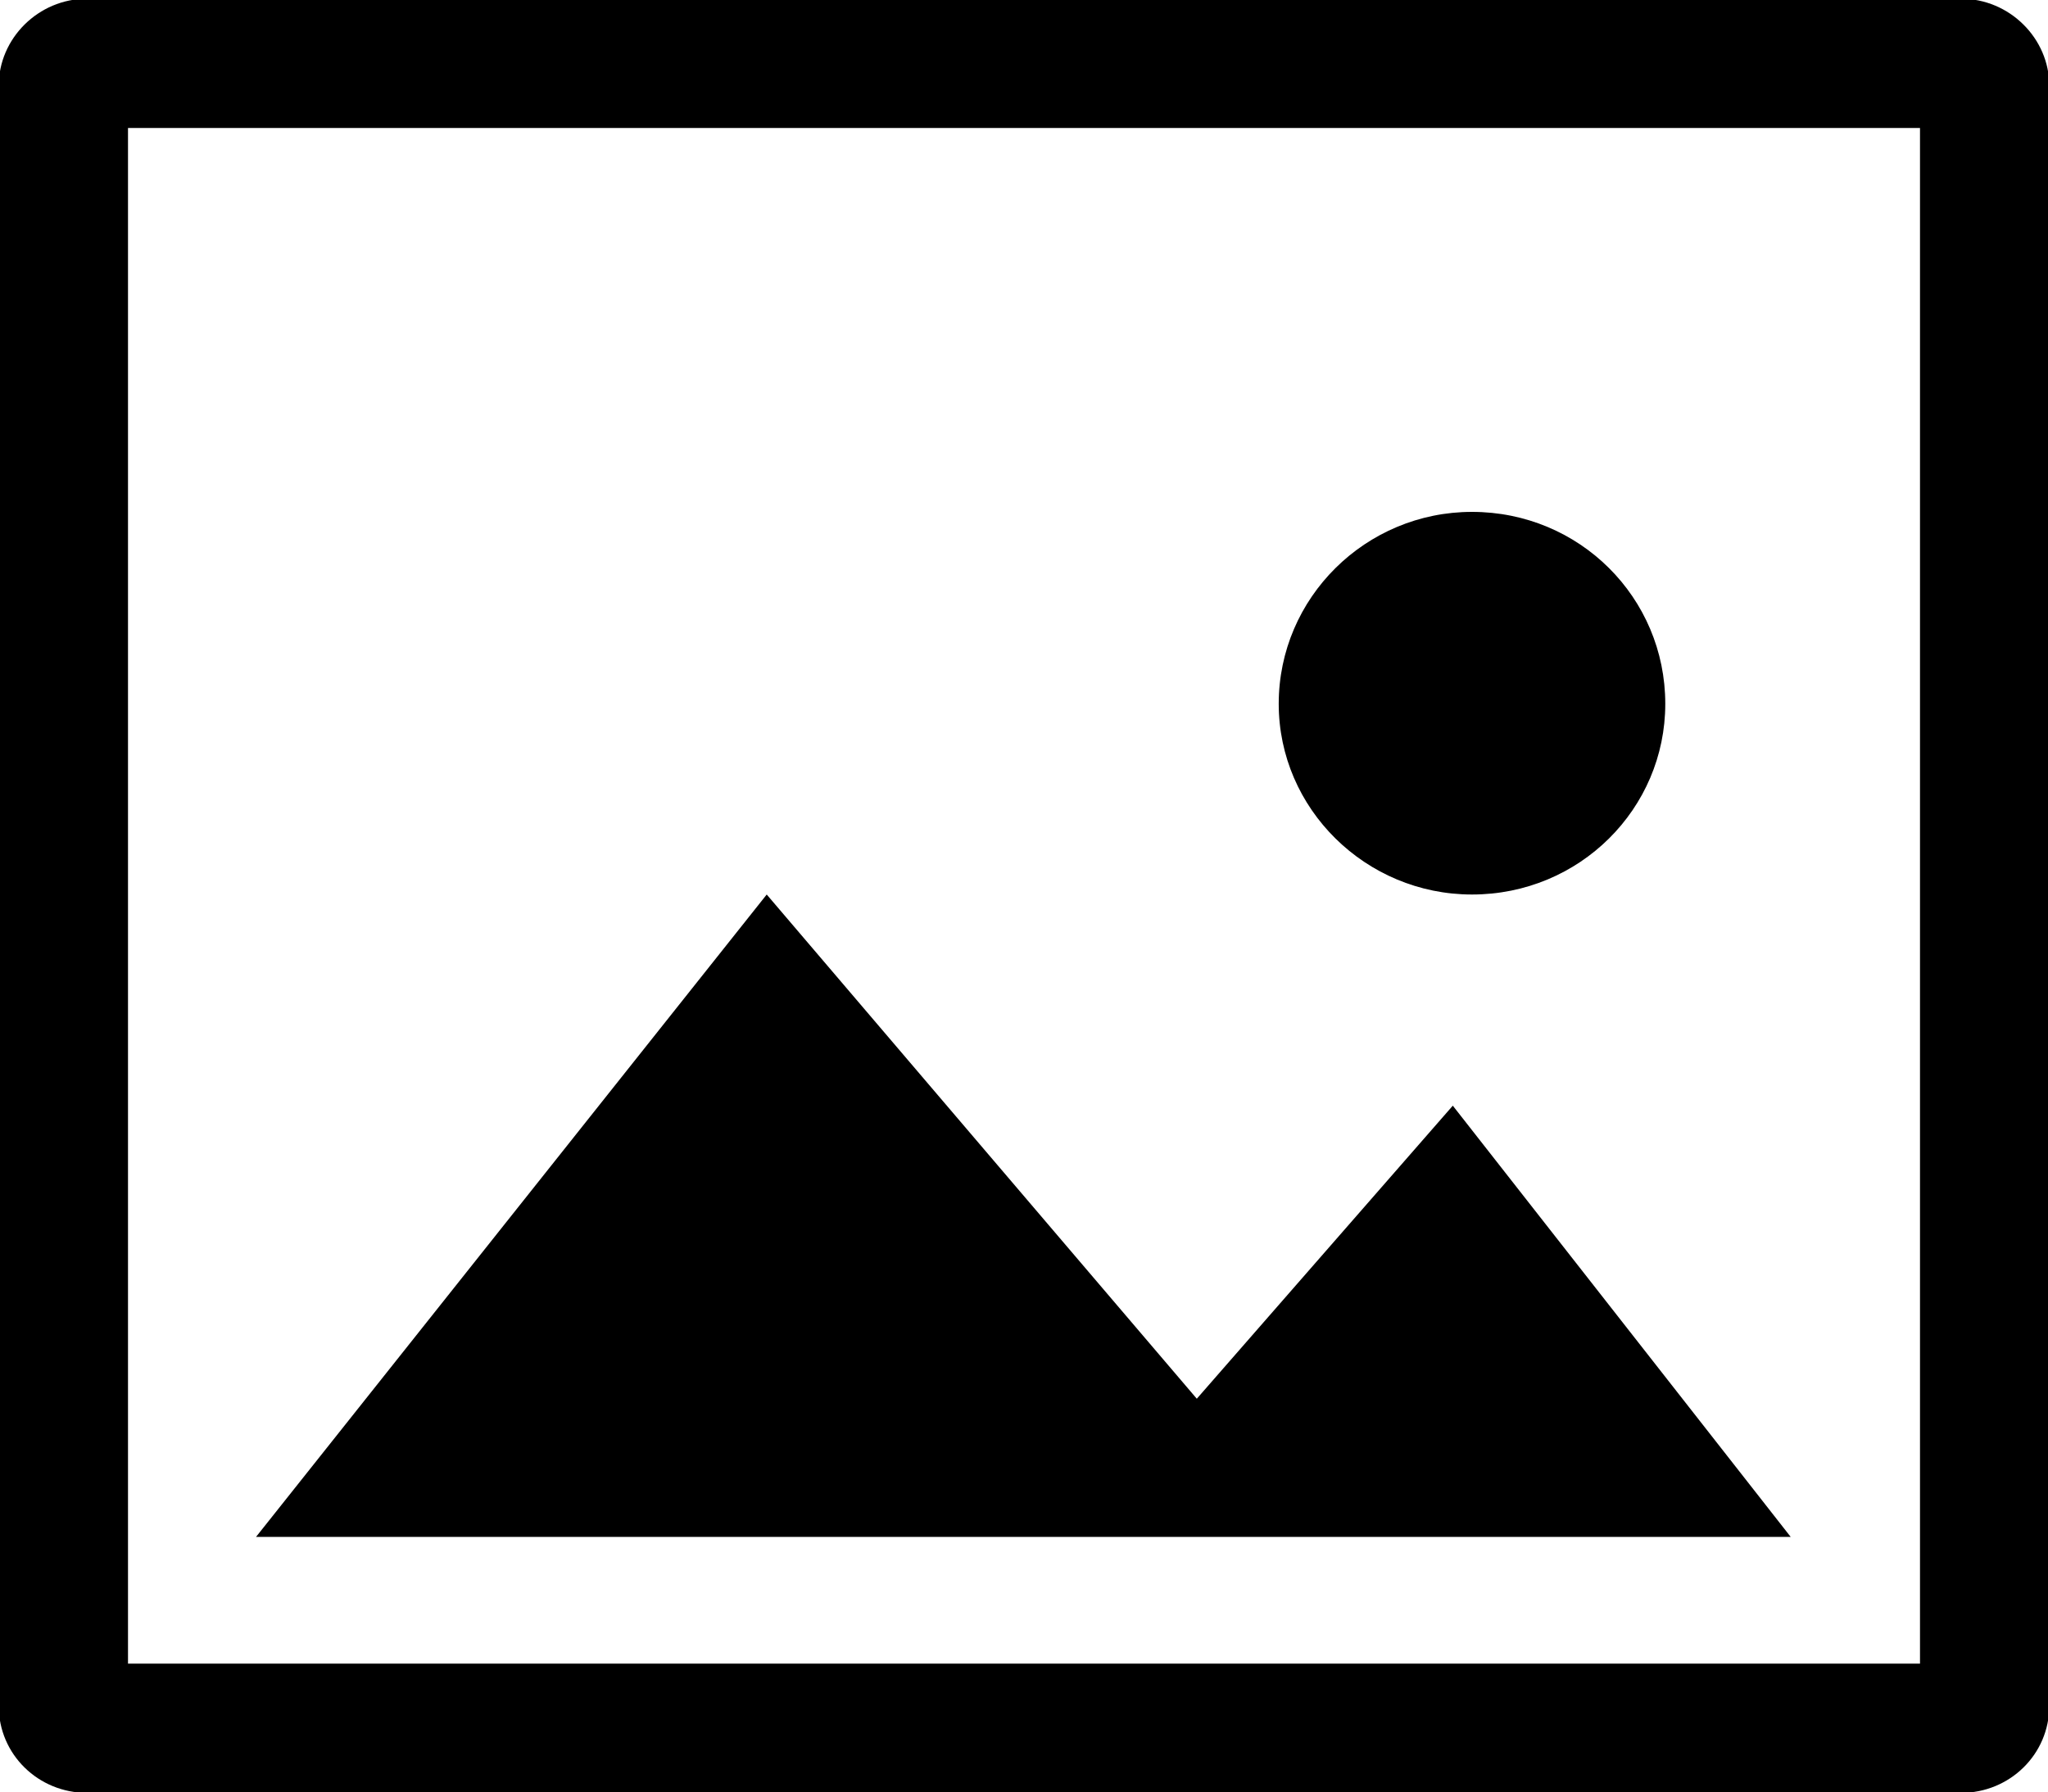
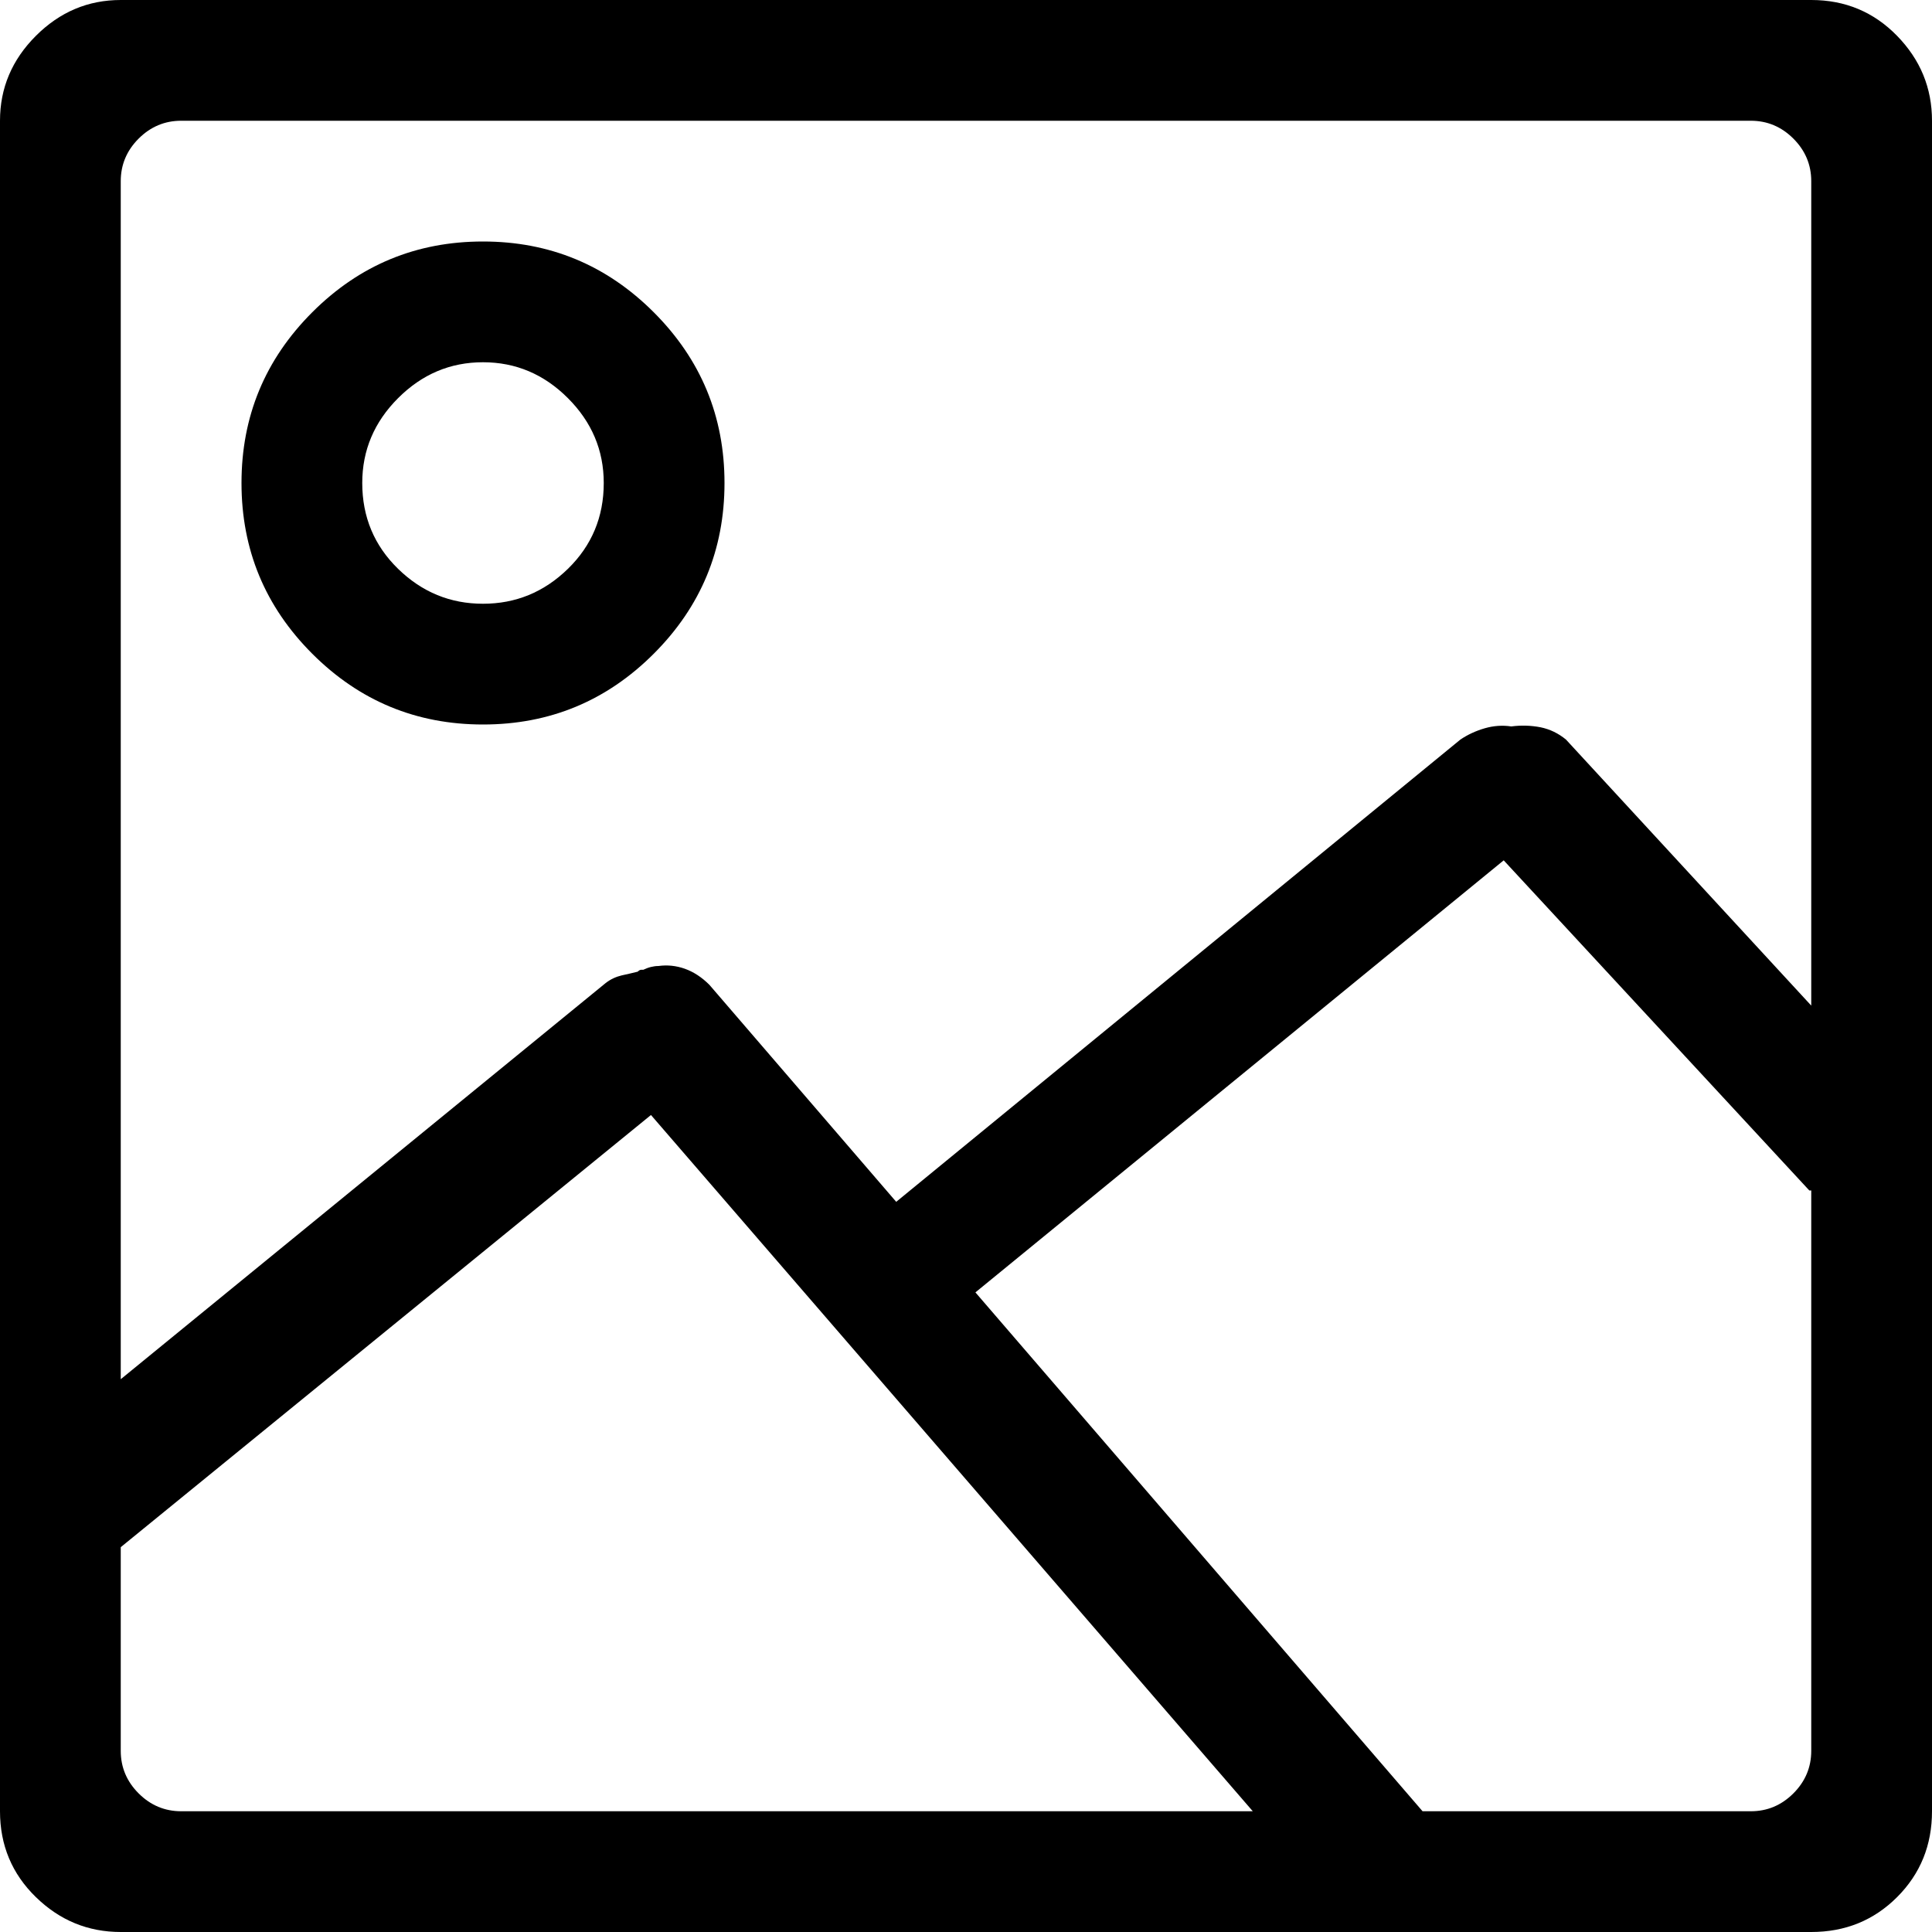
- <svg xmlns="http://www.w3.org/2000/svg" width="16px" height="14px">
-   <path fill="rgb(0,0,0)" fill-rule="evenodd" d="M 15.32 14.01C 15.32 14.01 0.68 14.01 0.68 14.01 0.3 14.01-0.01 13.71-0.01 13.33-0.01 13.33-0.01 0.67-0.01 0.67-0.01 0.3 0.3-0.01 0.68-0.01 0.68-0.01 15.32-0.01 15.32-0.01 15.7-0.01 16.01 0.3 16.01 0.67 16.01 0.67 16.01 13.33 16.01 13.33 16.01 13.71 15.7 14.01 15.32 14.01ZM 15 1C 15 1 1 1 1 1 1 1 1 13 1 13 1 13 15 13 15 13 15 13 15 1 15 1ZM 9.35 10.93C 9.35 10.93 11.35 8.64 11.35 8.64 11.35 8.64 13.99 12.01 13.99 12.01 13.99 12.01 2 12.01 2 12.01 2 12.01 5.99 6.99 5.99 6.99 5.99 6.99 9.35 10.93 9.35 10.93ZM 11.5 6.99C 10.67 6.99 9.99 6.32 9.99 5.5 9.99 4.67 10.67 4 11.5 4 12.34 4 13.01 4.67 13.01 5.5 13.01 6.32 12.34 6.99 11.5 6.99Z" />
+ <svg xmlns="http://www.w3.org/2000/svg" width="16px" height="16px" viewBox="0 0 16 16" version="1.1">
+   <defs />
+   <g stroke="none" stroke-width="1" fill="rgb(0,0,0)" fill-rule="evenodd">
+     <g transform="translate(-544, -341)" fill="rgb(0,0,0)">
+       <g transform="translate(100, 220)">
+         <g transform="translate(42, 121)">
+           <g transform="translate(402, 0)">
+             <path d="M15,0 L1,0 C0.729,0 0.495,0.099 0.297,0.297 C0.099,0.495 0,0.729 0,1 L0,12.422 L0,12.477 L0,12.516 L0,15 C0,15.281 0.099,15.518 0.297,15.711 C0.495,15.904 0.729,16 1,16 L15,16 C15.281,16 15.518,15.904 15.711,15.711 C15.904,15.518 16,15.281 16,15 L16,1 C16,0.729 15.904,0.495 15.711,0.297 C15.518,0.099 15.281,0 15,0 L15,0 Z M1.5,15 C1.365,15 1.247,14.951 1.148,14.852 C1.049,14.753 1,14.635 1,14.5 L1,12.813 L5.391,9.234 L10.375,15 L1.5,15 Z M15,14.5 C15,14.635 14.951,14.753 14.852,14.852 C14.753,14.951 14.635,15 14.5,15 L11.781,15 L8.078,10.703 L12.453,7.125 L14.984,9.859 L14.992,9.859 L15,9.859 L15,14.5 Z M15,8.328 L12.969,6.125 C12.906,6.073 12.836,6.039 12.758,6.023 C12.68,6.008 12.599,6.005 12.516,6.016 C12.443,6.005 12.37,6.01 12.297,6.031 C12.224,6.052 12.156,6.083 12.094,6.125 L7.422,9.953 L5.875,8.156 C5.813,8.094 5.745,8.049 5.672,8.023 C5.599,7.997 5.526,7.99 5.453,8 C5.432,8 5.411,8.003 5.391,8.008 C5.37,8.013 5.349,8.021 5.328,8.031 L5.313,8.031 C5.302,8.031 5.292,8.036 5.281,8.047 C5.24,8.057 5.195,8.068 5.148,8.078 C5.102,8.089 5.057,8.109 5.016,8.141 L1,11.422 L1,1.5 C1,1.365 1.049,1.247 1.148,1.148 C1.247,1.049 1.365,1 1.5,1 L14.5,1 C14.635,1 14.753,1.049 14.852,1.148 C14.951,1.247 15,1.365 15,1.5 L15,8.328 Z M4,2 C3.448,2 2.977,2.195 2.586,2.586 C2.195,2.977 2,3.448 2,4 C2,4.552 2.195,5.023 2.586,5.414 C2.977,5.805 3.448,6 4,6 C4.552,6 5.023,5.805 5.414,5.414 C5.805,5.023 6,4.552 6,4 C6,3.448 5.805,2.977 5.414,2.586 C5.023,2.195 4.552,2 4,2 L4,2 Z M4,5 C3.729,5 3.495,4.904 3.297,4.711 C3.099,4.518 3,4.281 3,4 C3,3.729 3.099,3.495 3.297,3.297 C3.495,3.099 3.729,3 4,3 C4.271,3 4.505,3.099 4.703,3.297 C4.901,3.495 5,3.729 5,4 C5,4.281 4.901,4.518 4.703,4.711 C4.505,4.904 4.271,5 4,5 L4,5 Z" />
+           </g>
+         </g>
+       </g>
+     </g>
+   </g>
</svg>
